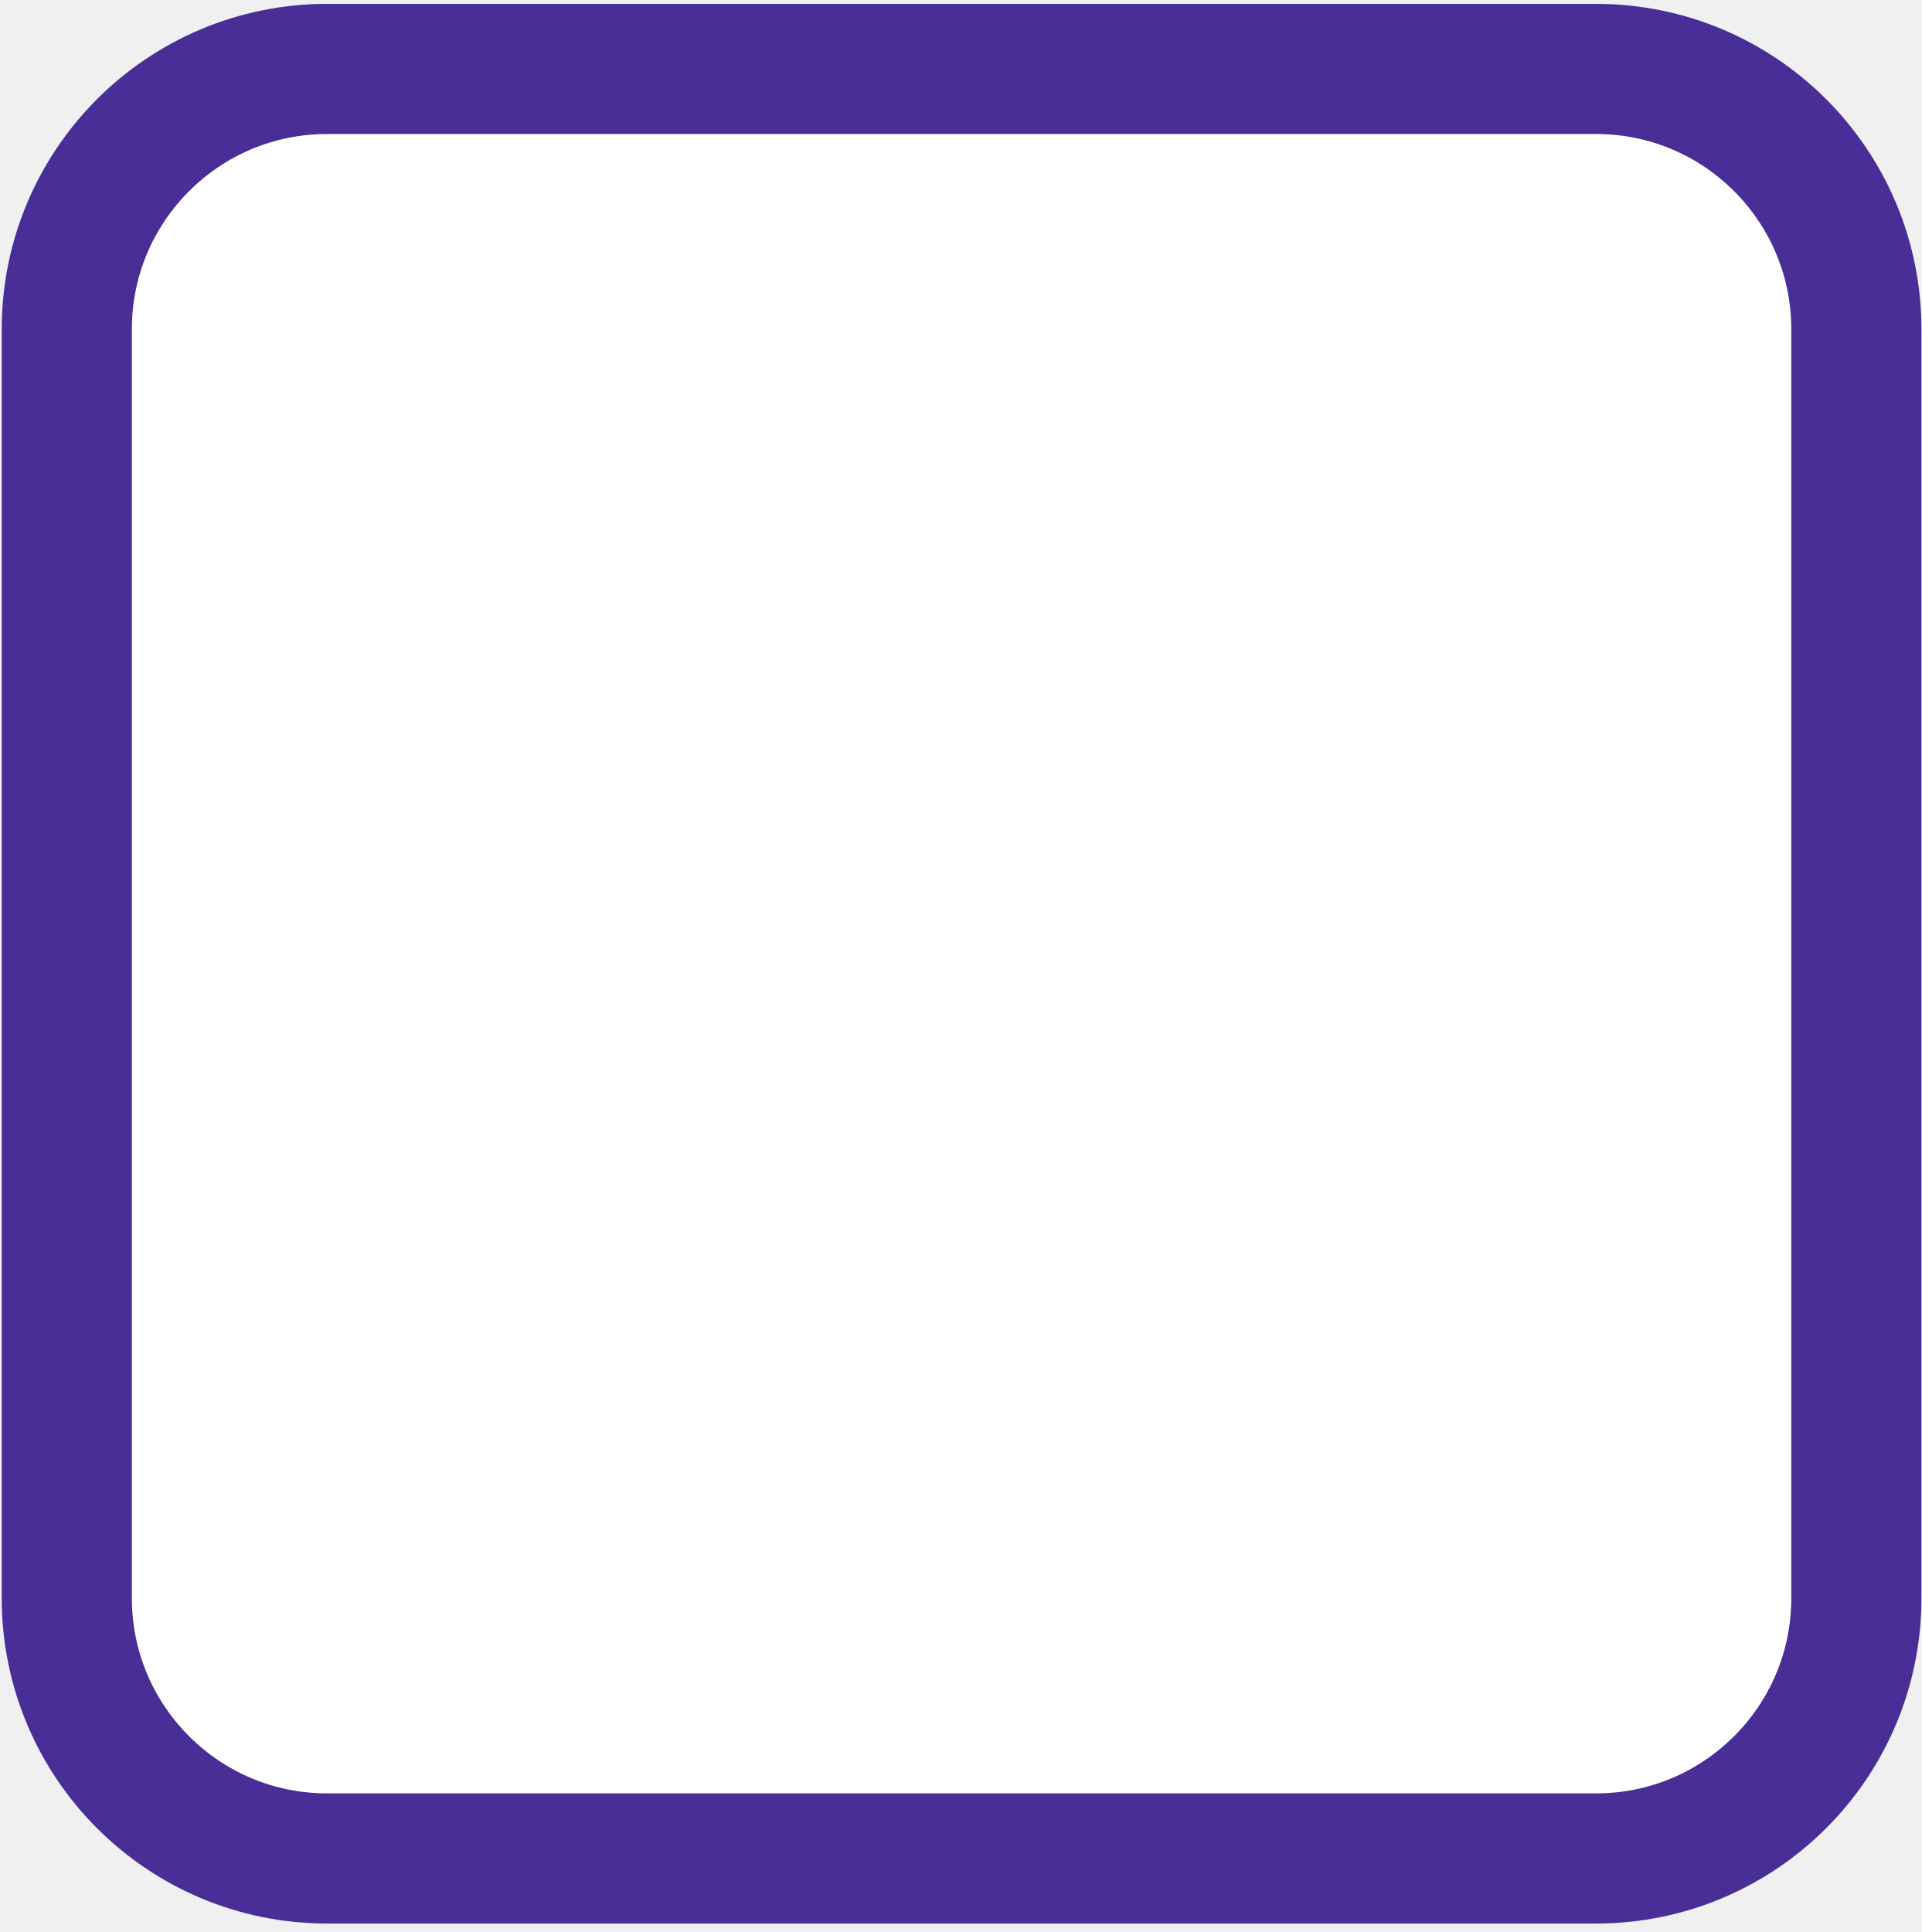
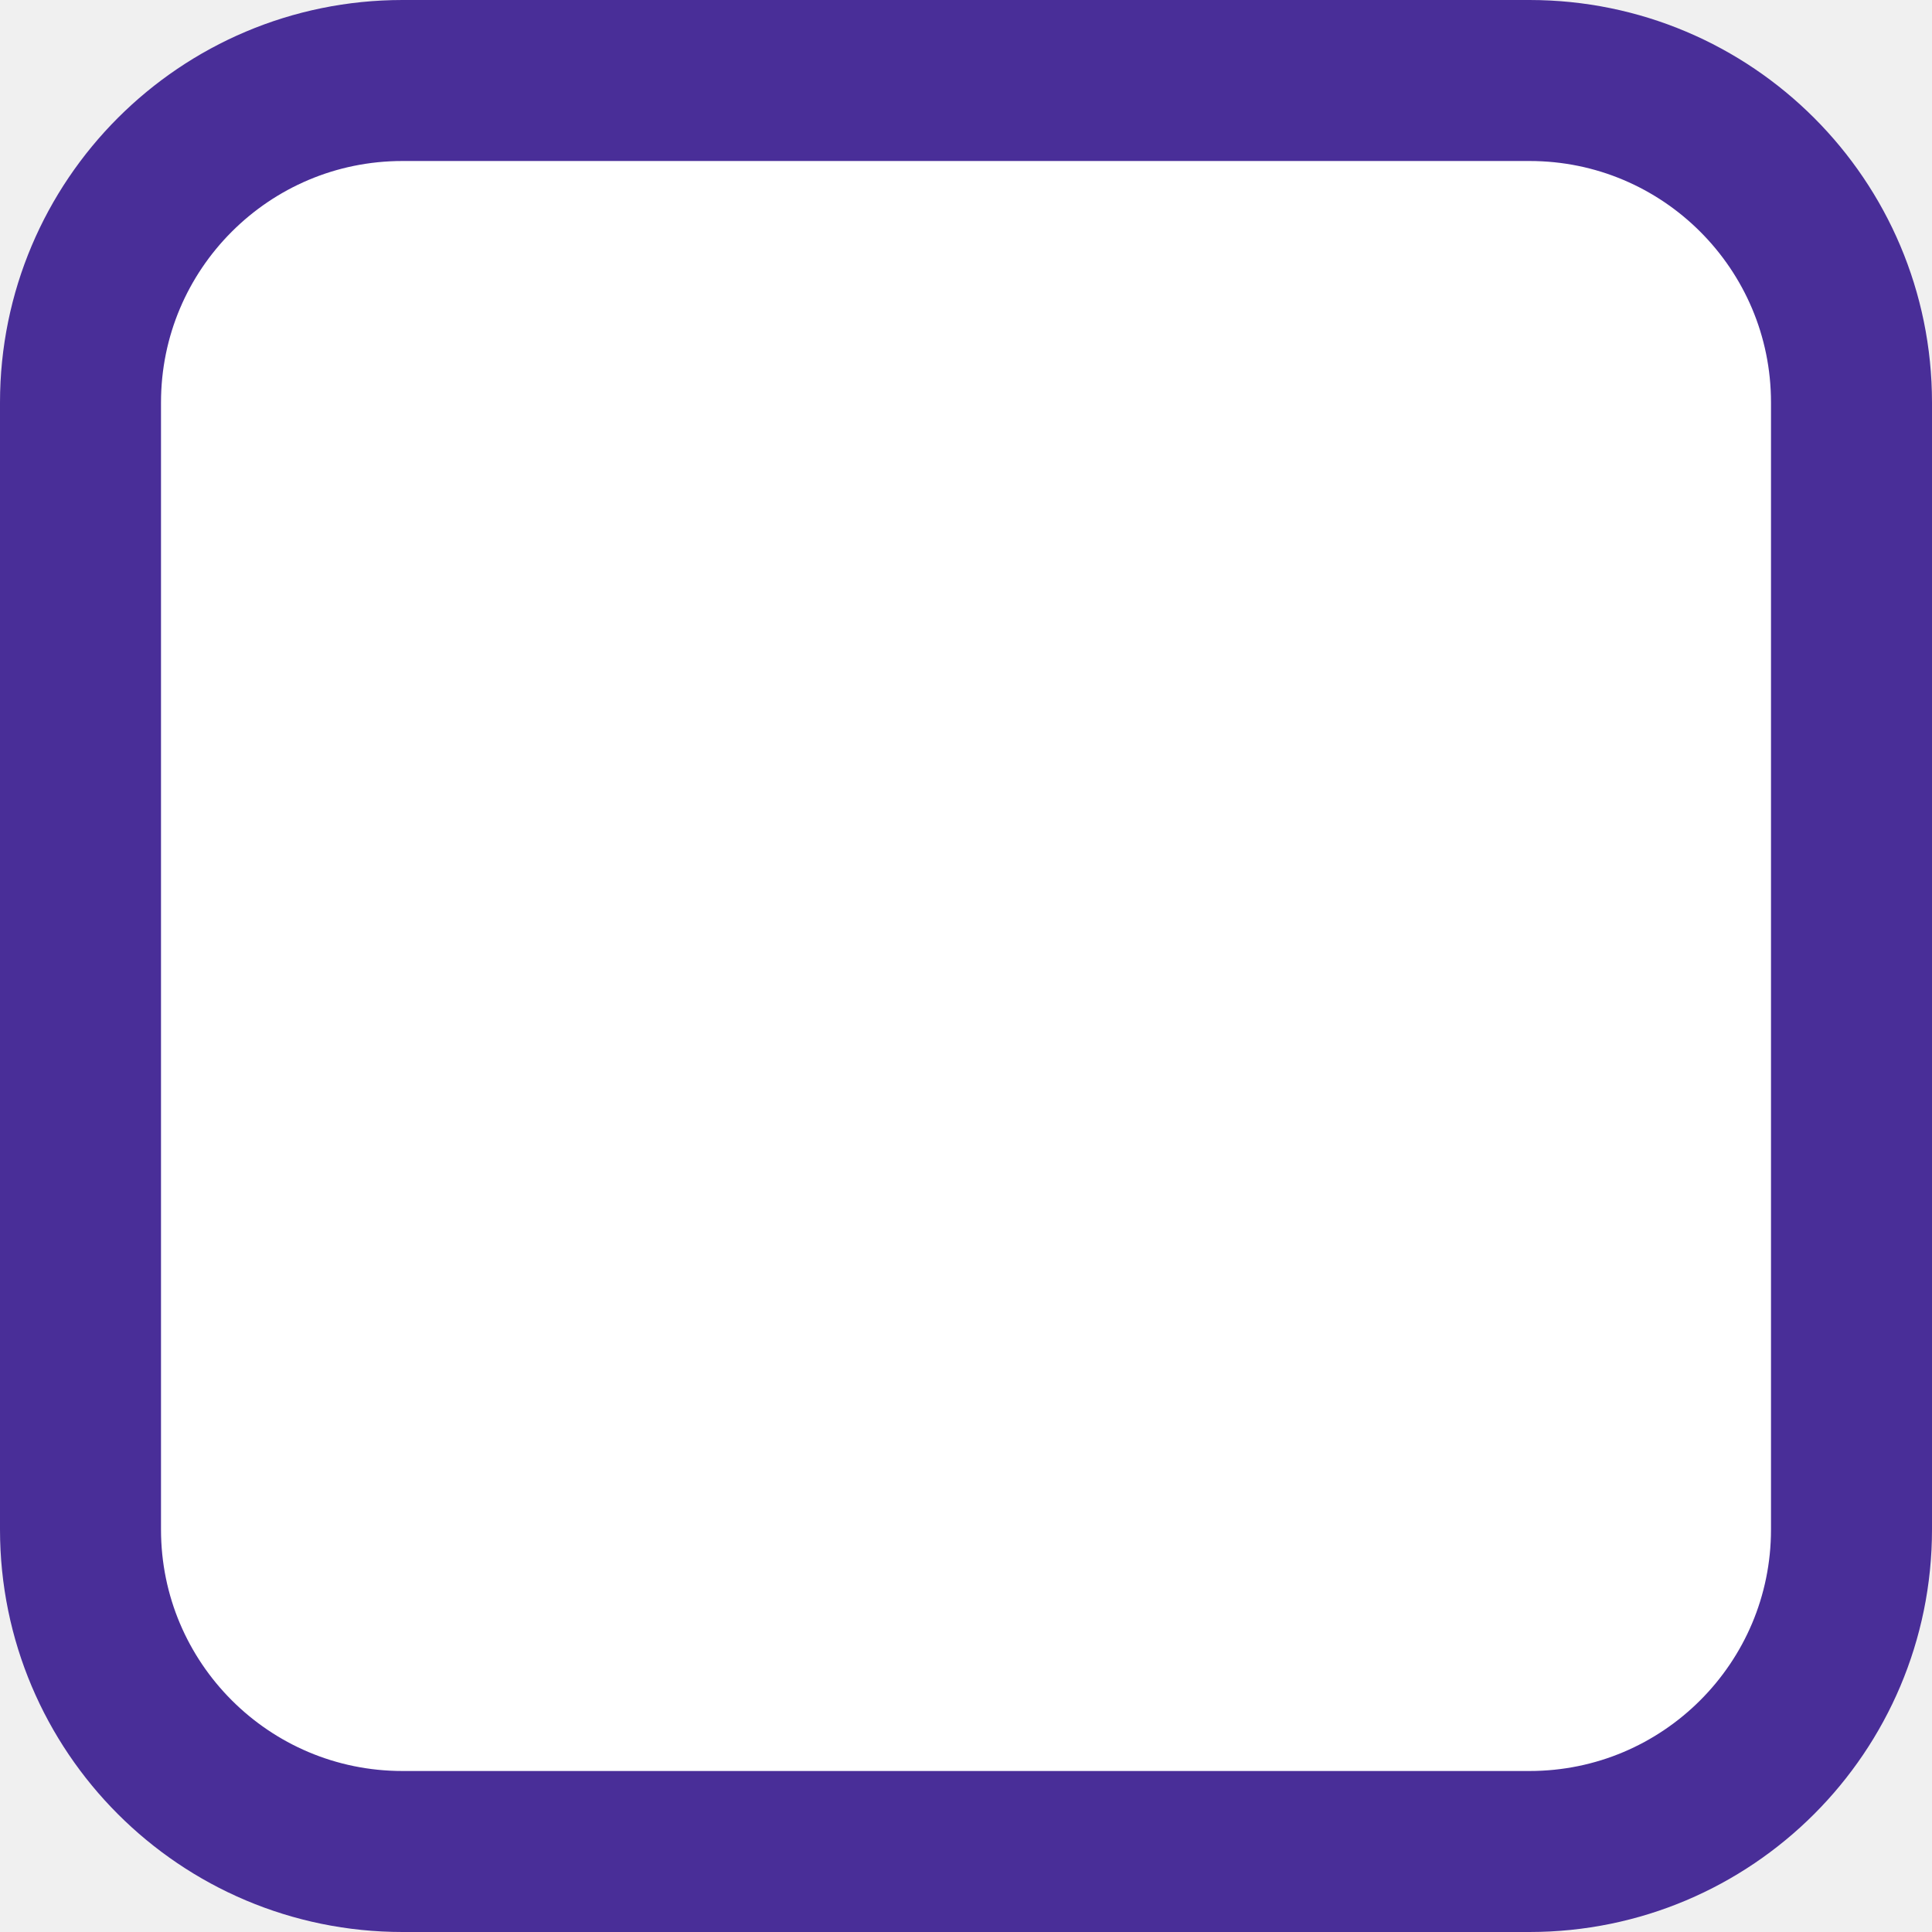
- <svg xmlns="http://www.w3.org/2000/svg" width="181" height="182" viewBox="0 0 181 182" fill="none">
-   <rect x="6.292" y="6.494" width="168.578" height="168.578" rx="24.52" fill="white" stroke="#492E98" stroke-width="12.26" />
+ <svg xmlns="http://www.w3.org/2000/svg" width="96" height="96" viewBox="0 0 96 96" fill="none" version="1.1" id="svg1">
+   <defs id="defs1" />
+   <rect x="4" y="4" width="88" height="88" rx="16" fill="#ffffff" stroke="#492e98" stroke-width="7.949" id="rect1" style="stroke-width:8;stroke-dasharray:none" />
</svg>
